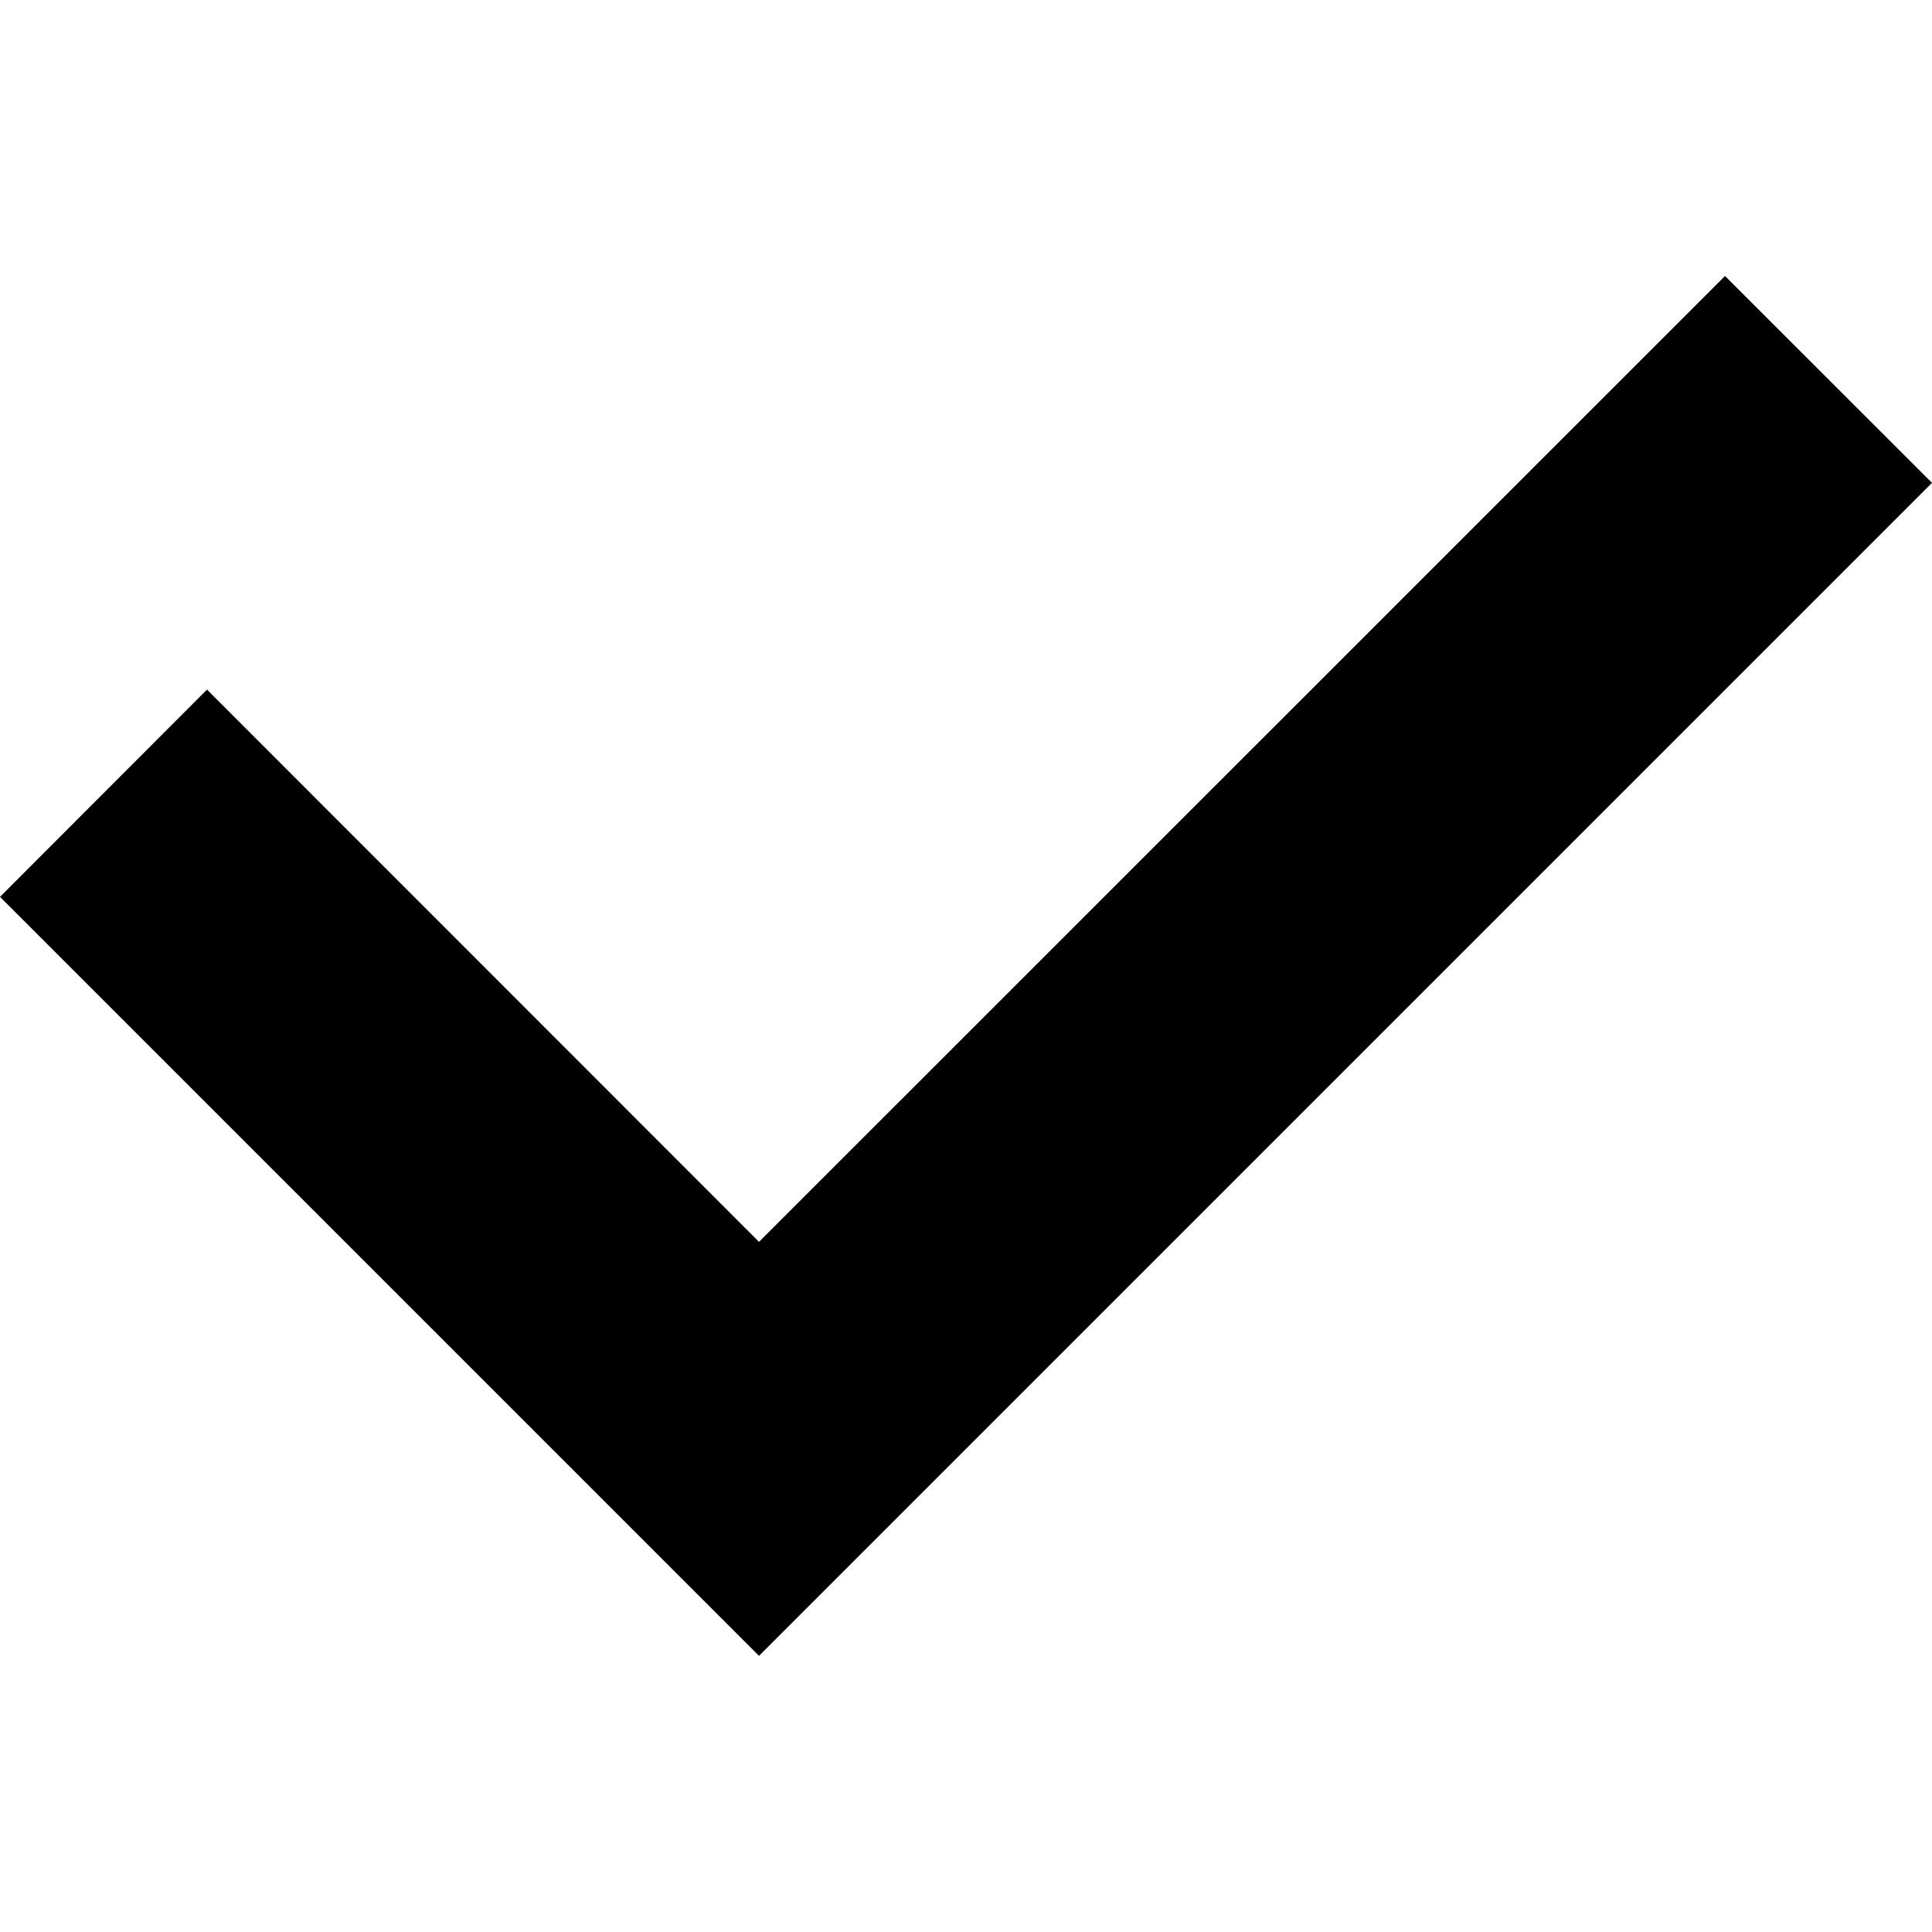
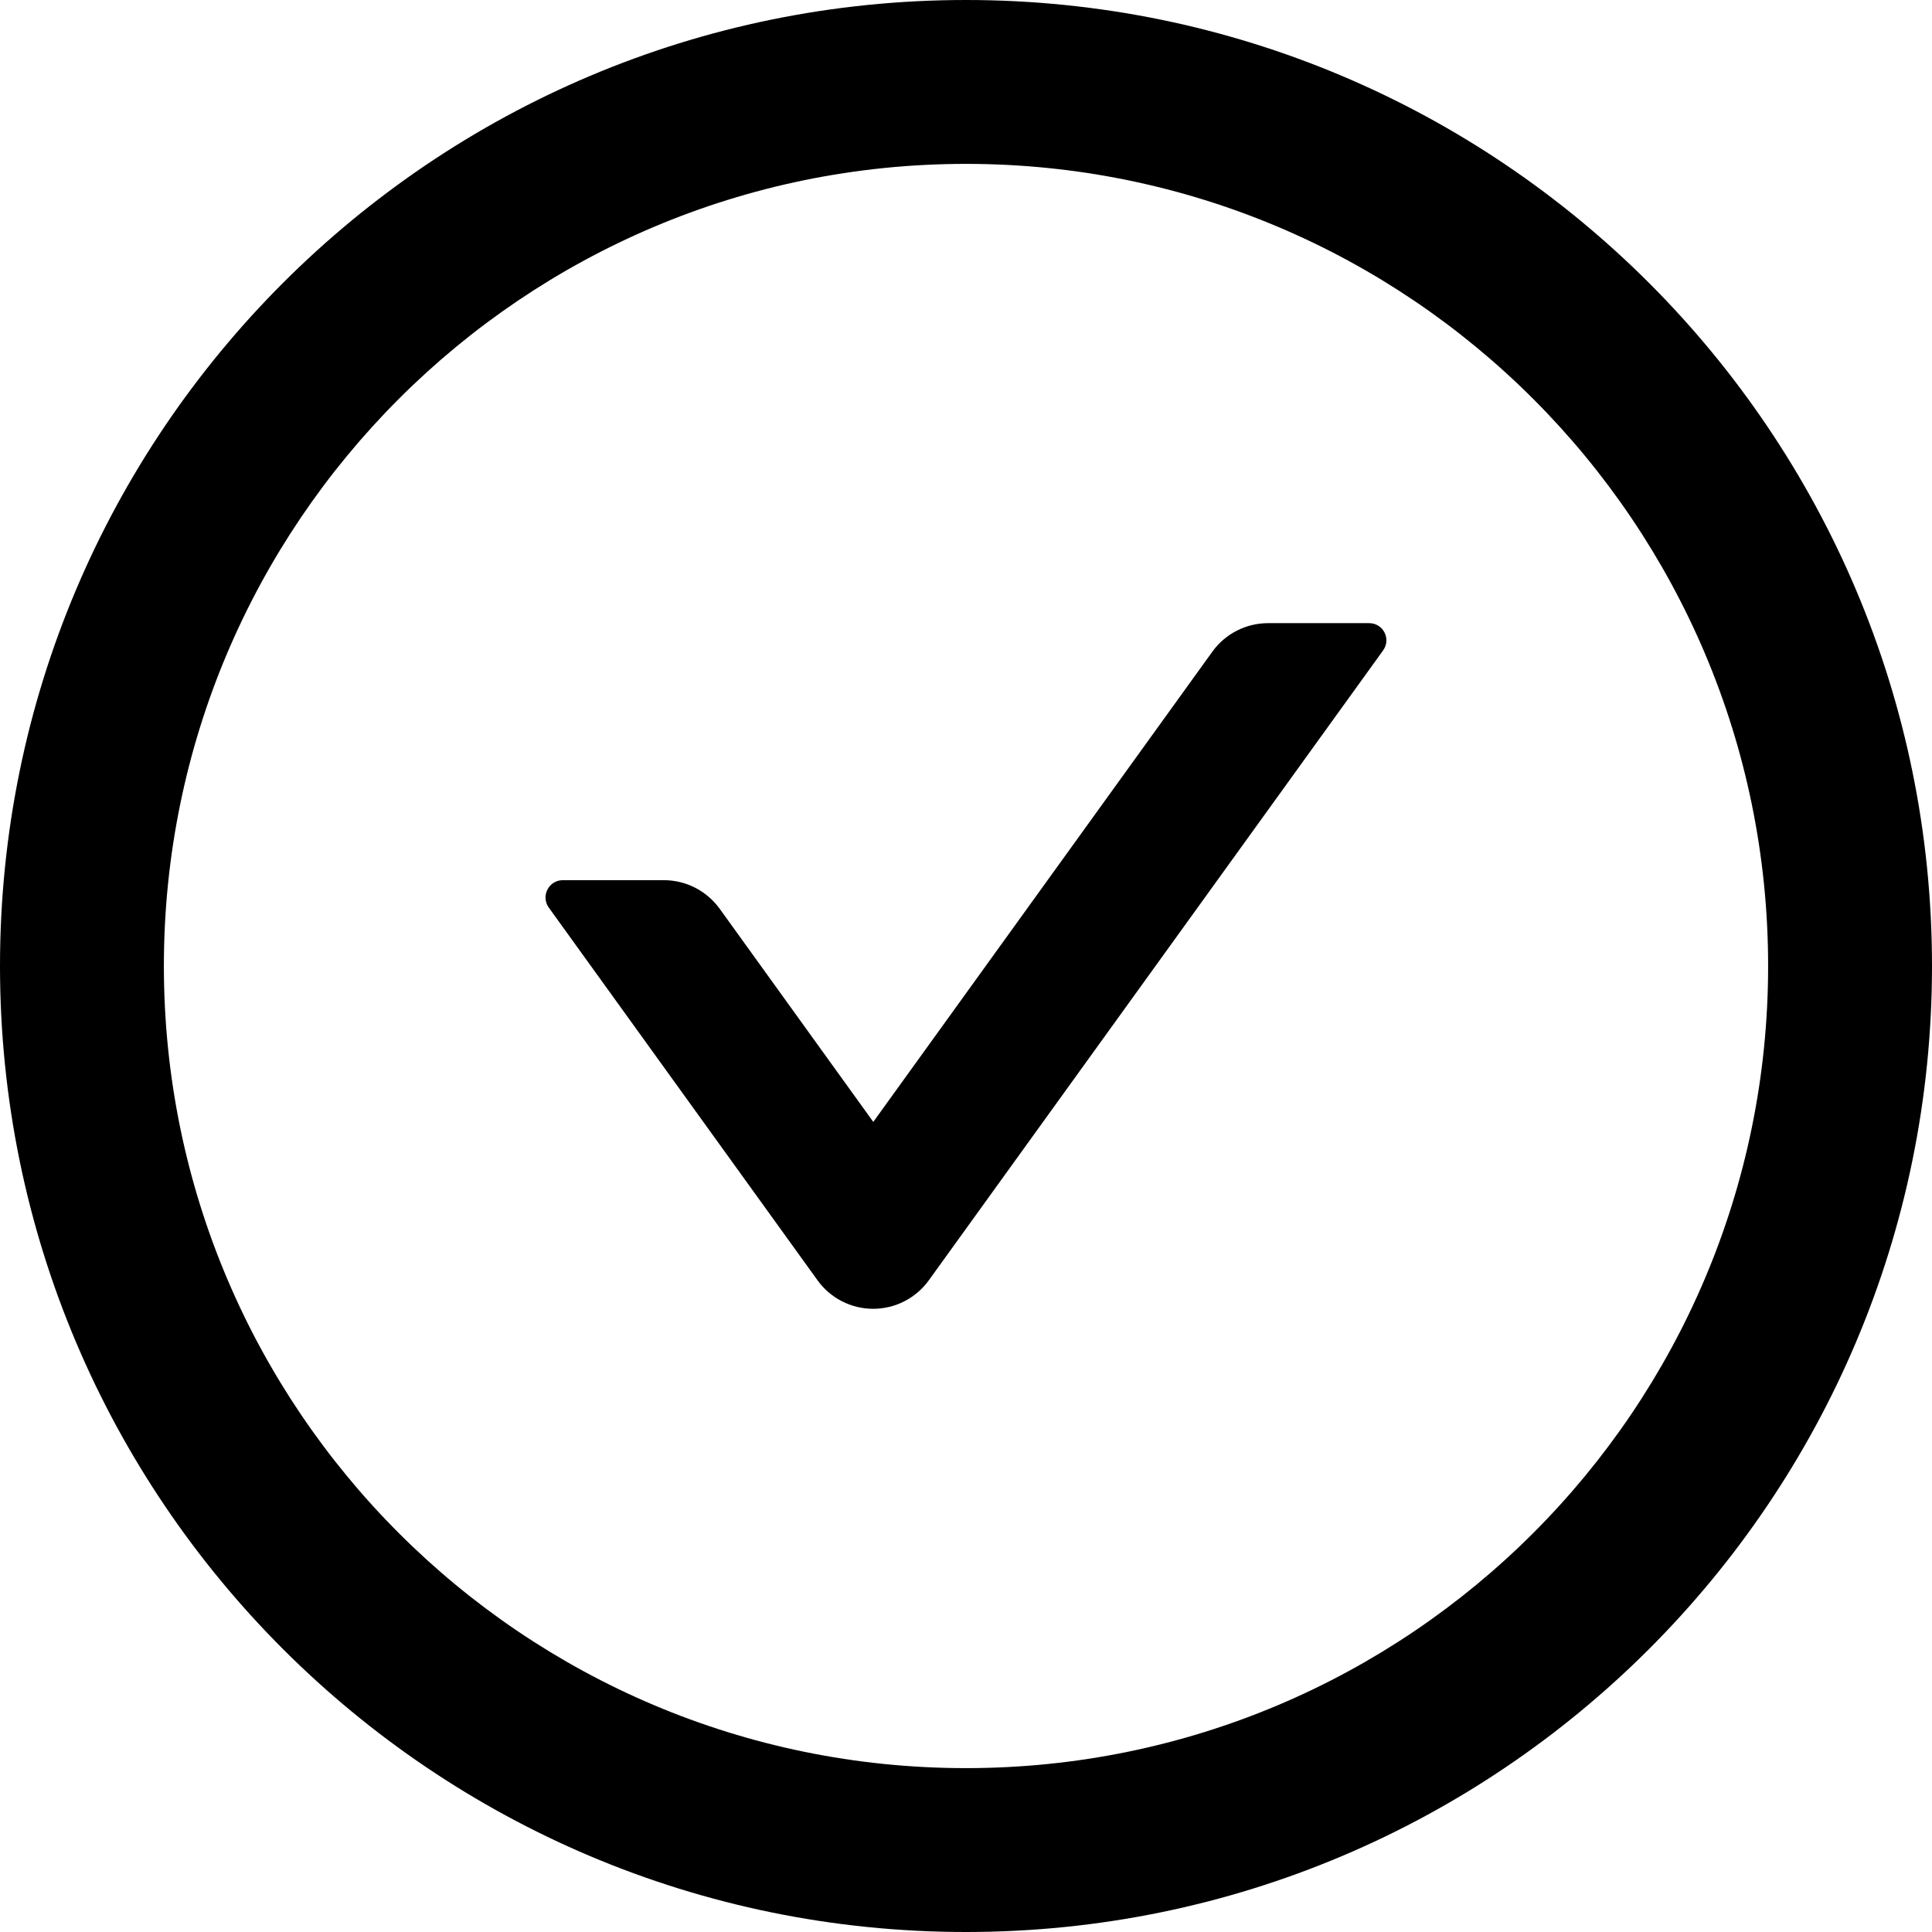
- <svg aria-hidden="true" class="ee-svg" fill="currentColor" focusable="false" viewBox="0 0 14 14" role="presentation" width="1em" height="1em">
-   <g fill="currentColor">
-     <polygon points="5.5 11.999 14 3.499 12.5 2 5.5 8.999 1.5 4.997 0 6.499" />
-   </g>
+ <svg aria-hidden="true" class="ee-svg" fill="currentColor" focusable="false" viewBox="64 64 896 896" data-icon="check-circle" width="1em" height="1em">
+   <path d="M699 353h-46.9c-10.2 0-19.9 4.9-25.9 13.3L469 584.3l-71.2-98.8c-6-8.3-15.6-13.3-25.9-13.3H325c-6.5 0-10.3 7.4-6.5 12.7l124.6 172.8a31.8 31.8 0 0051.7 0l210.6-292c3.9-5.3.1-12.7-6.4-12.7z" />
+   <path d="M512 64C264.6 64 64 264.6 64 512s200.6 448 448 448 448-200.6 448-448S759.4 64 512 64zm0 820c-205.4 0-372-166.6-372-372s166.6-372 372-372 372 166.6 372 372-166.6 372-372 372z" />
</svg>
